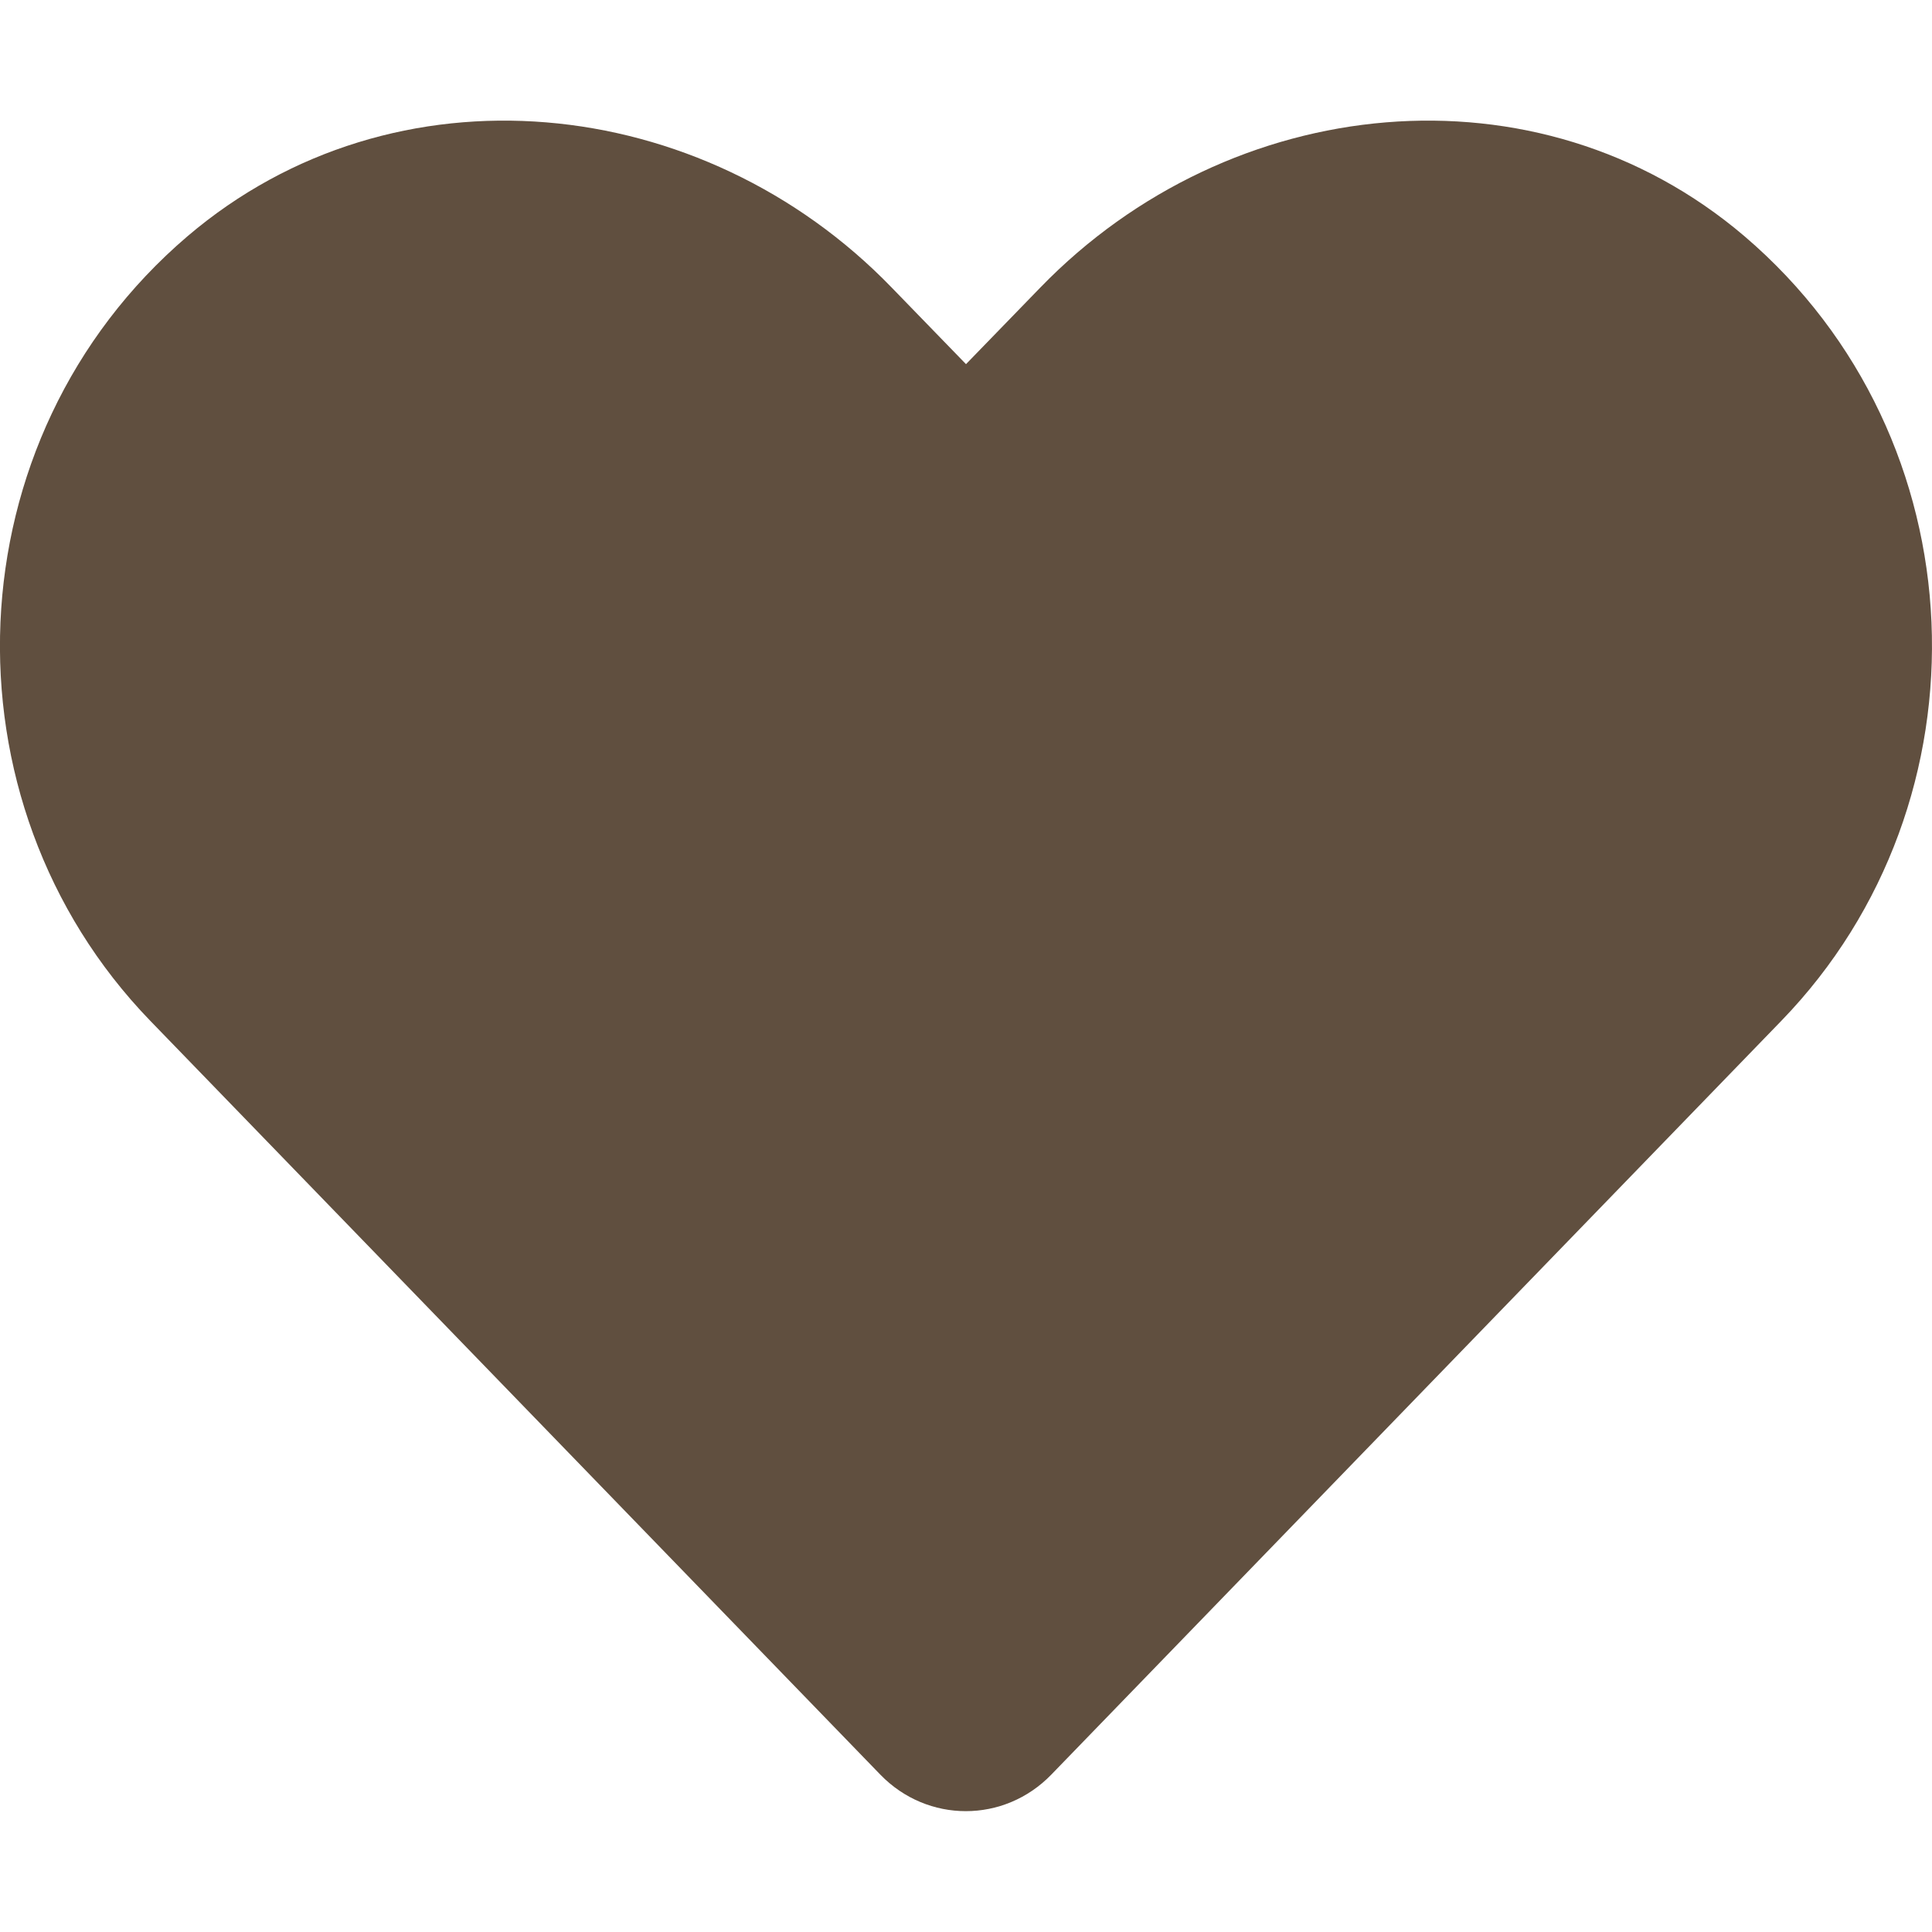
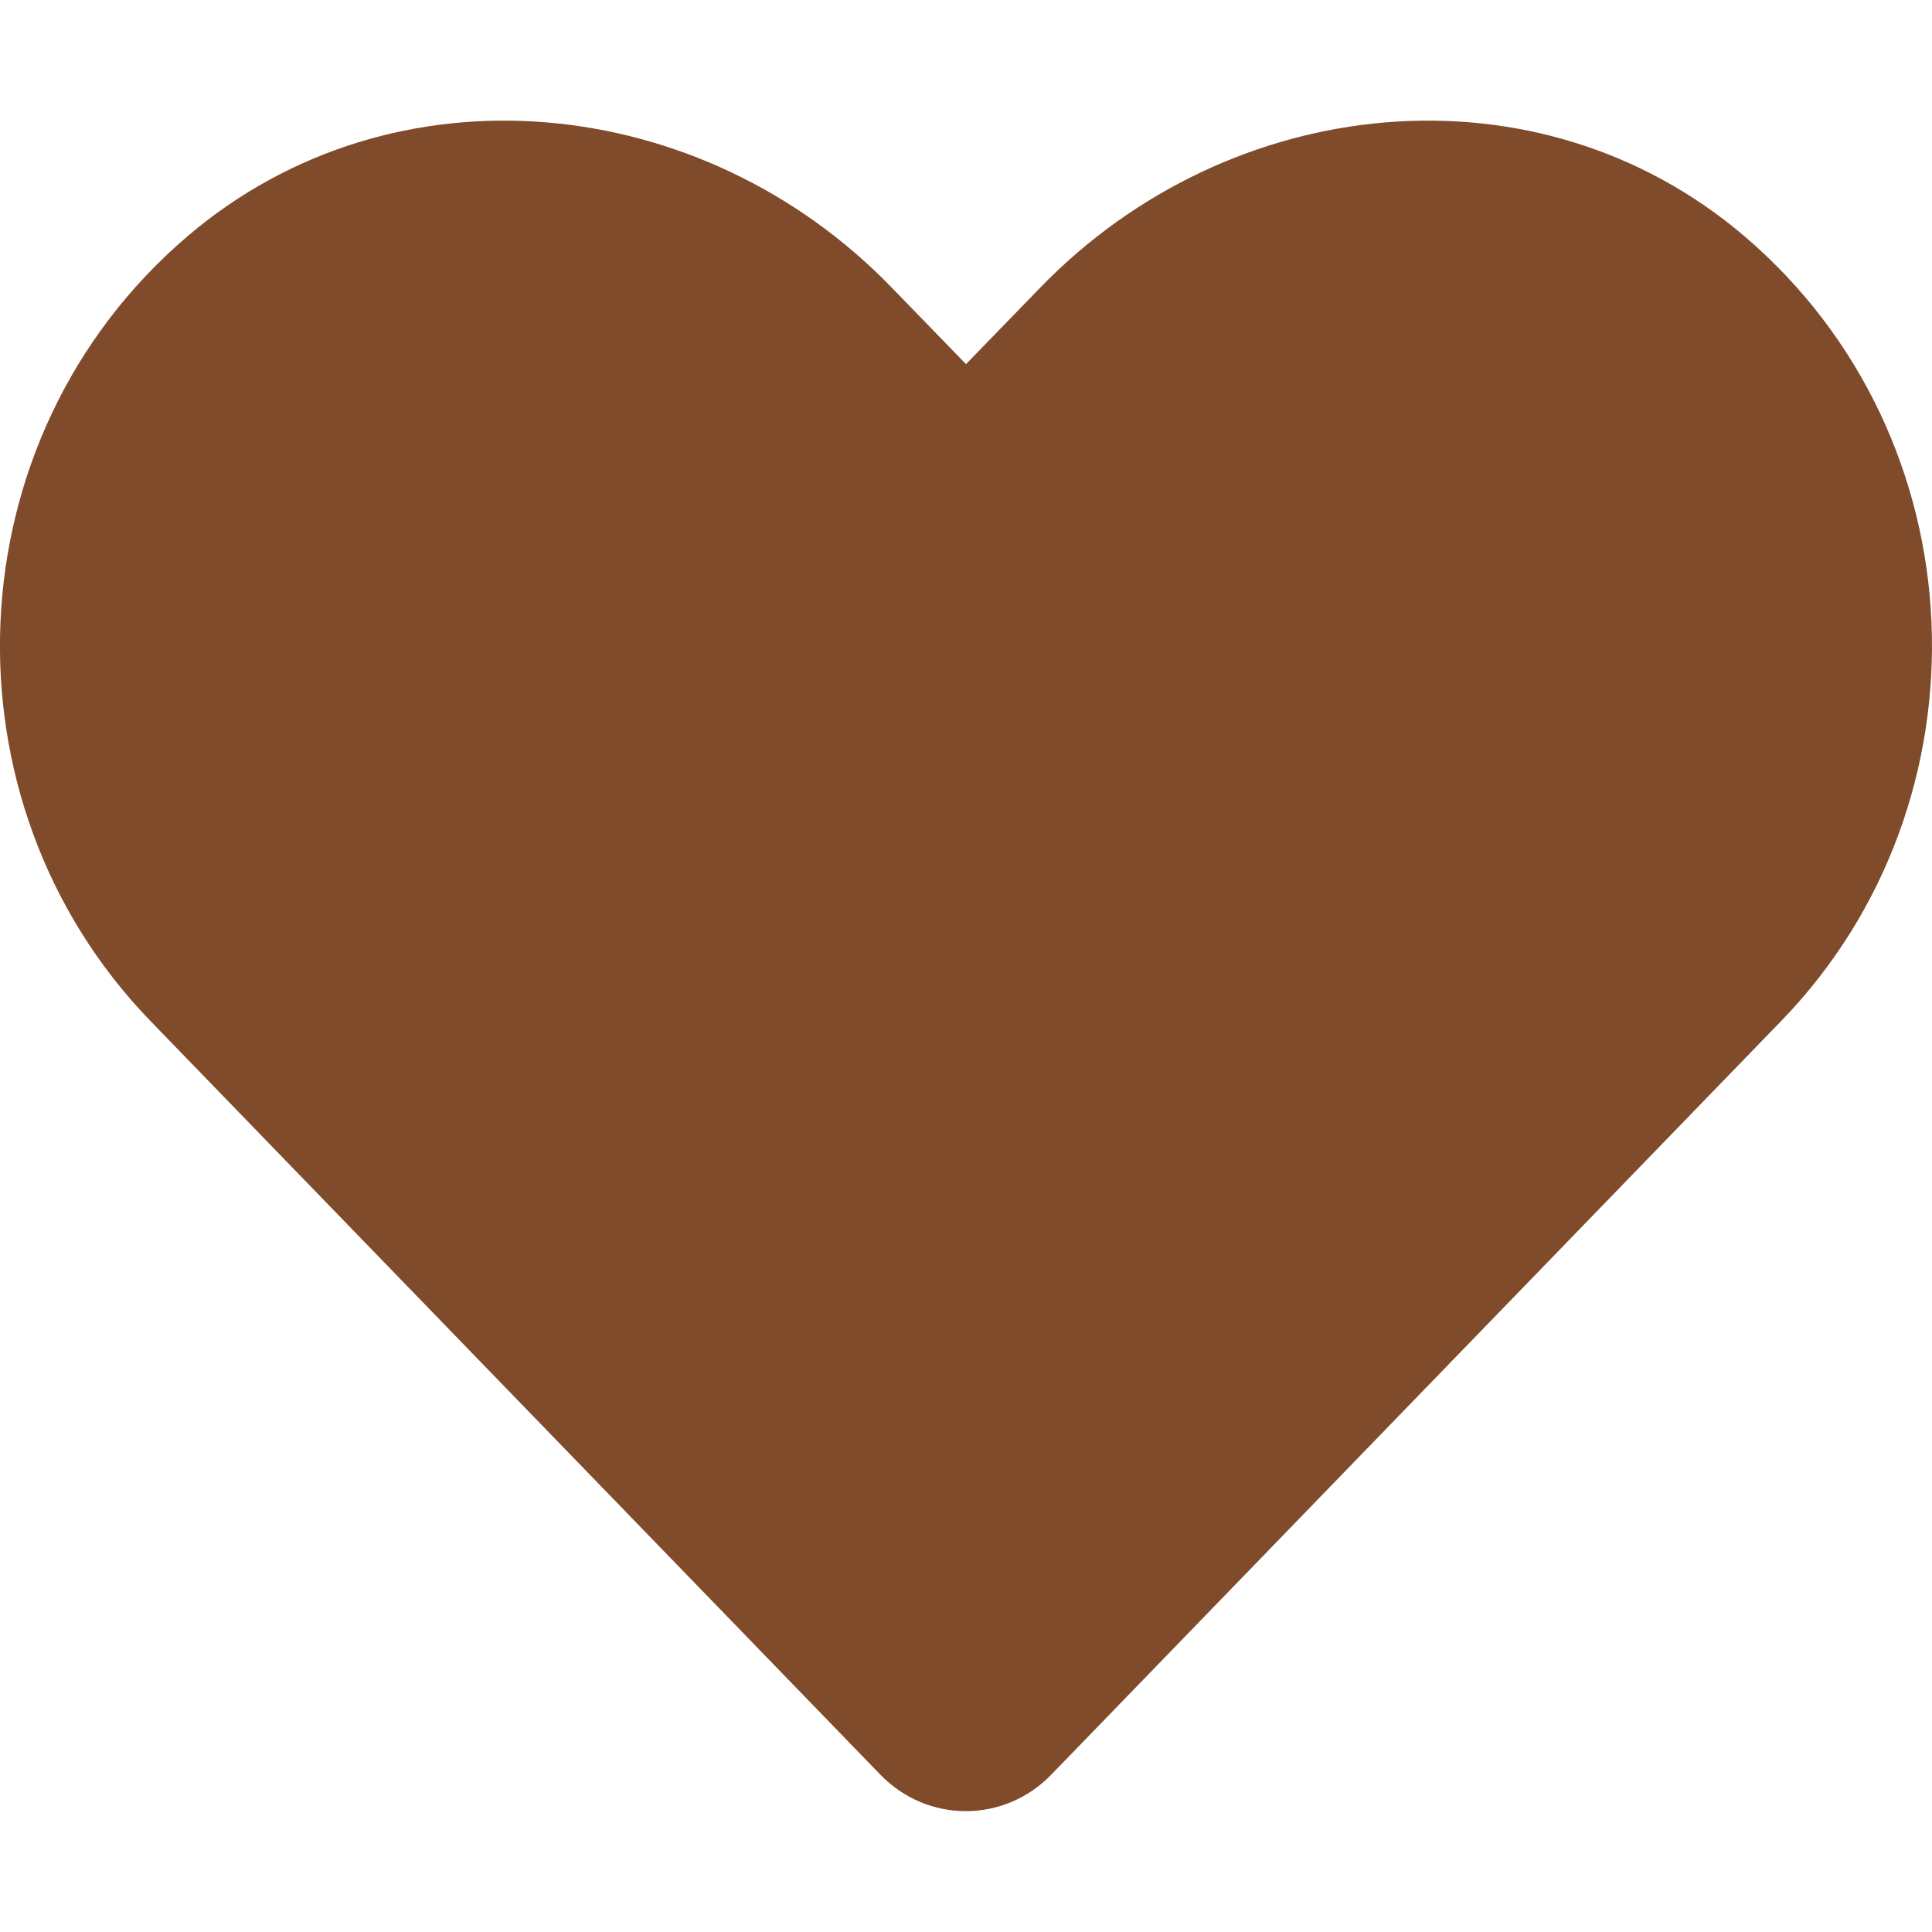
<svg xmlns="http://www.w3.org/2000/svg" className="heart" fill="#EB2328" height="32" width="32" viewBox="0 0 512 512">
-   <path d="M462.3 62.6C407.5 15.9 326 24.3 275.7 76.2L256 96.5l-19.7-20.3C186.1 24.3 104.5 15.9 49.7 62.6c-62.8 53.6-66.1 149.8-9.9 207.9l193.5 199.8c12.5 12.9 32.8 12.9 45.3 0l193.5-199.8c56.3-58.1 53-154.3-9.8-207.9z" fill="#604f3f"> </path>
+   <path d="M462.3 62.6C407.5 15.9 326 24.3 275.7 76.2L256 96.5l-19.7-20.3C186.1 24.3 104.5 15.9 49.7 62.6c-62.8 53.6-66.1 149.8-9.9 207.9l193.5 199.8c12.5 12.9 32.8 12.9 45.3 0l193.5-199.8c56.3-58.1 53-154.3-9.8-207.9z" fill="#7f4b2a"> </path>
</svg>
